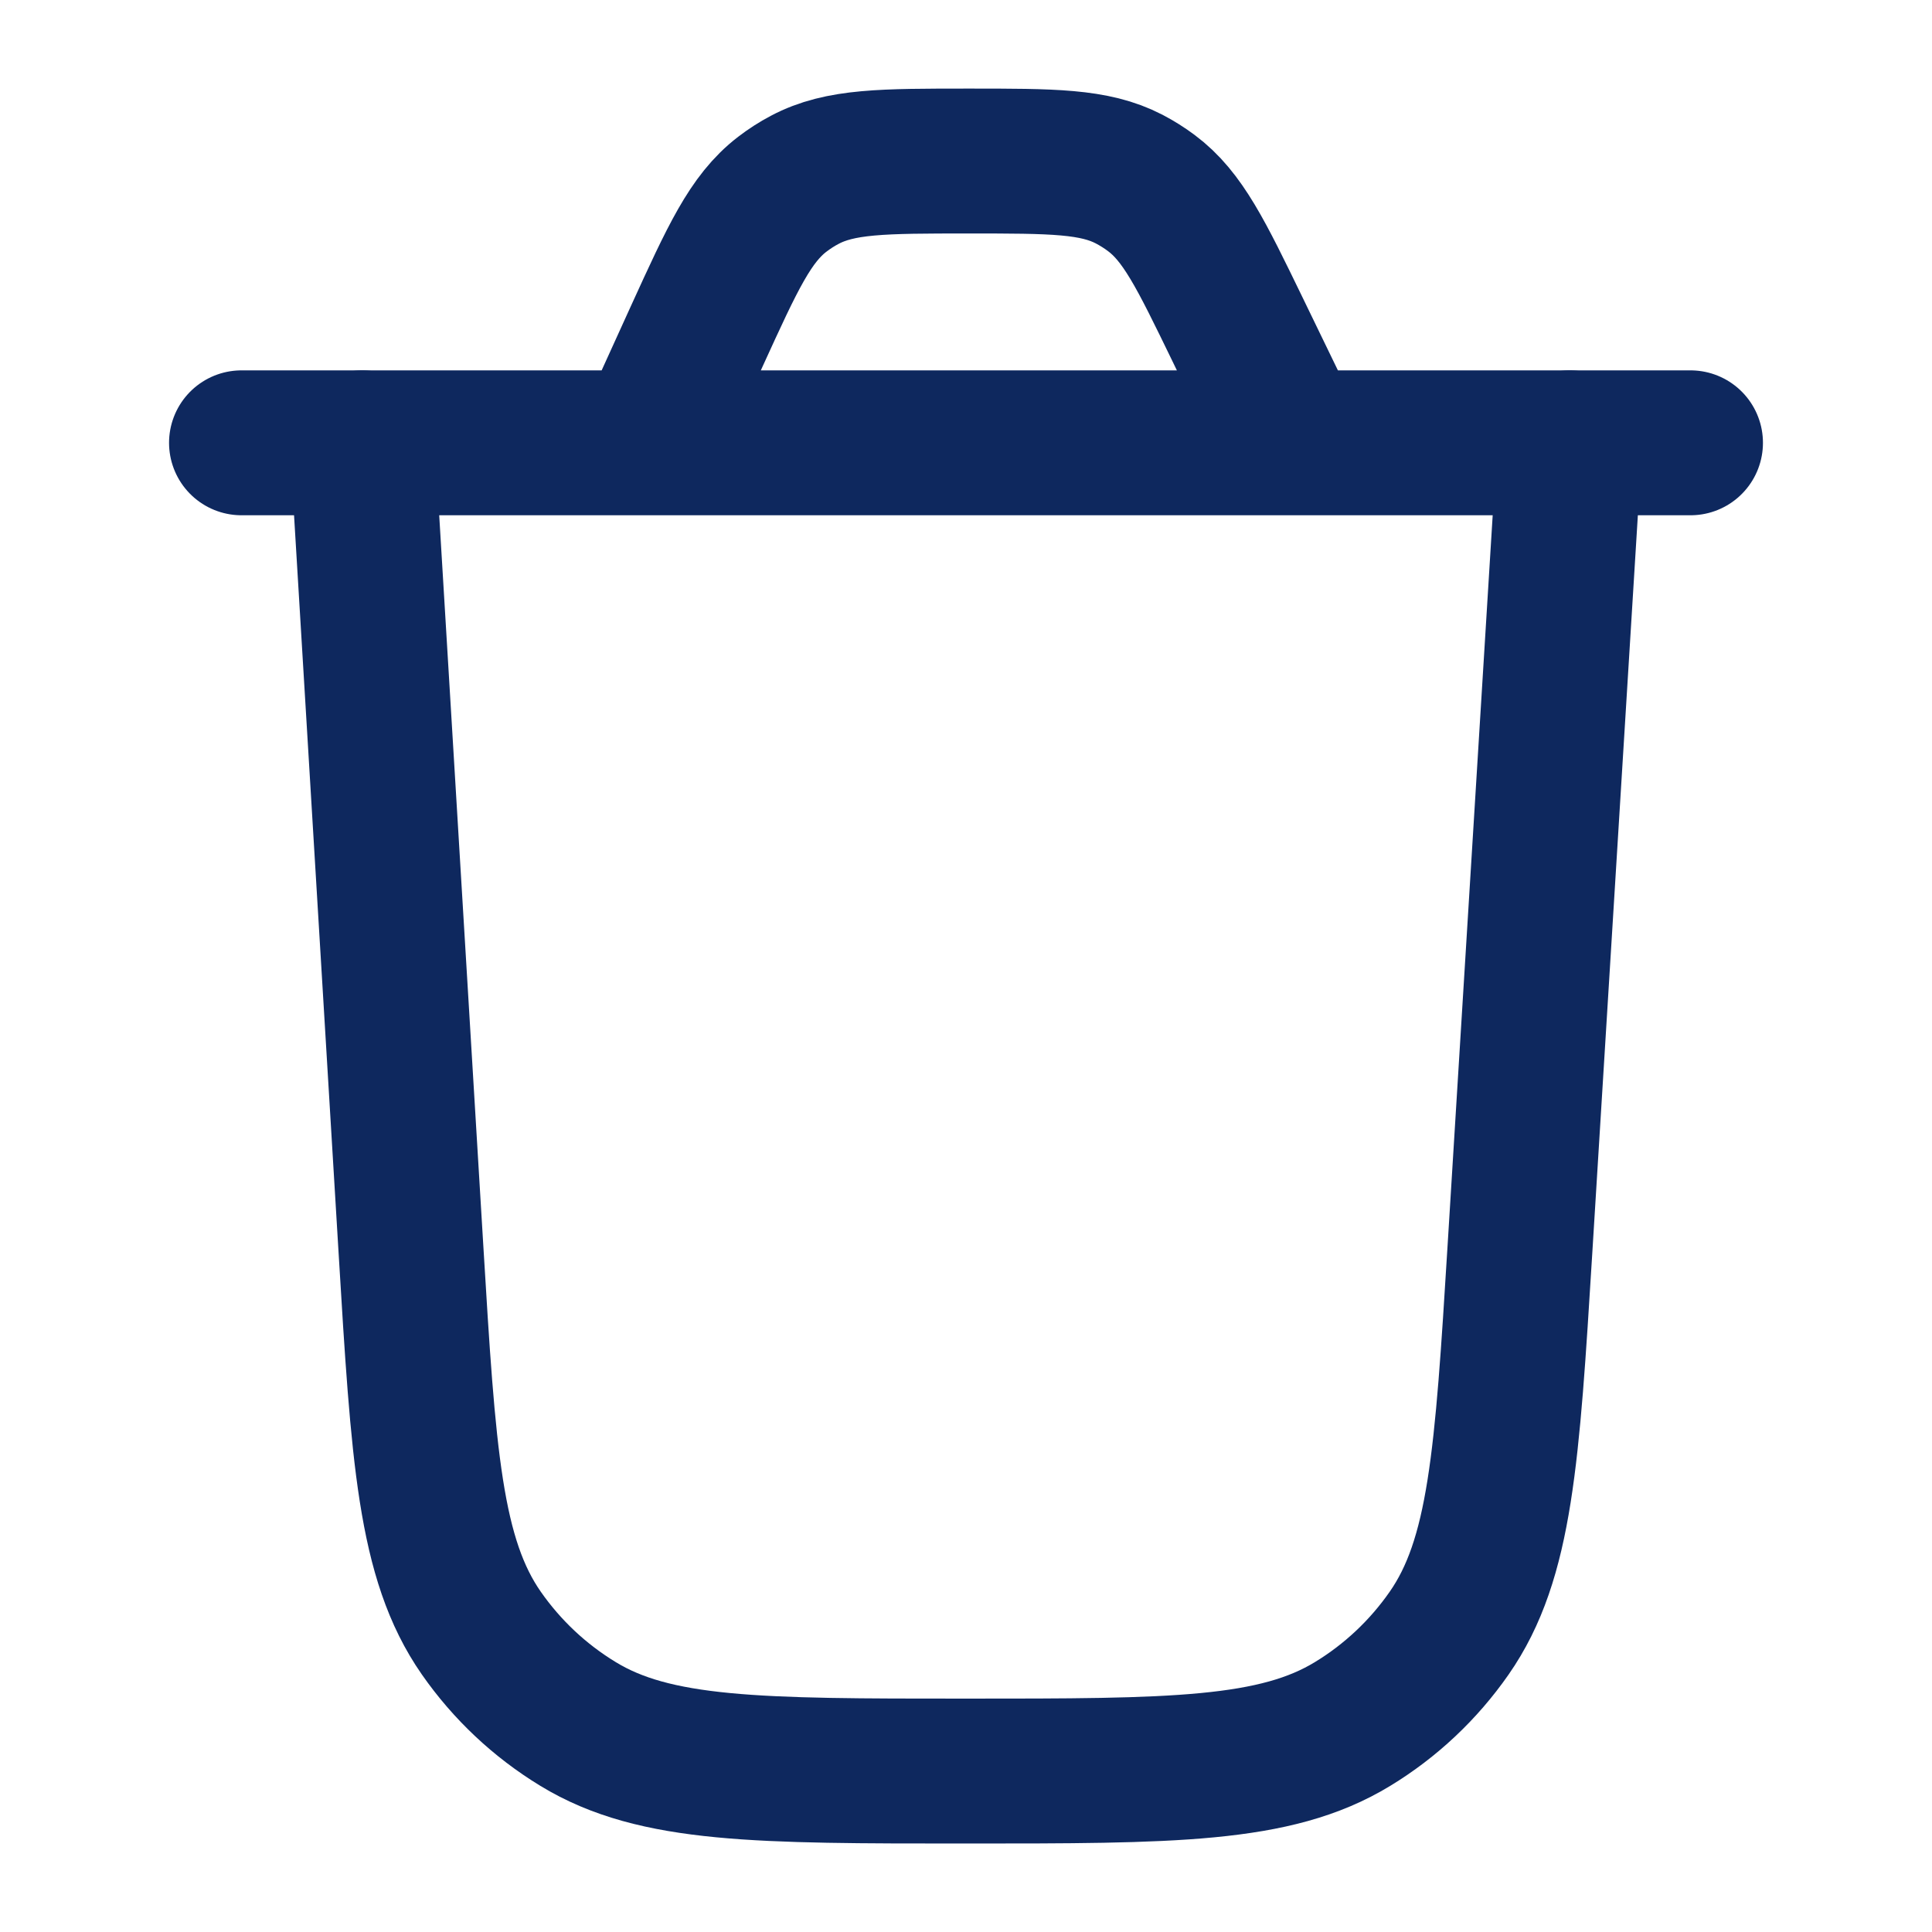
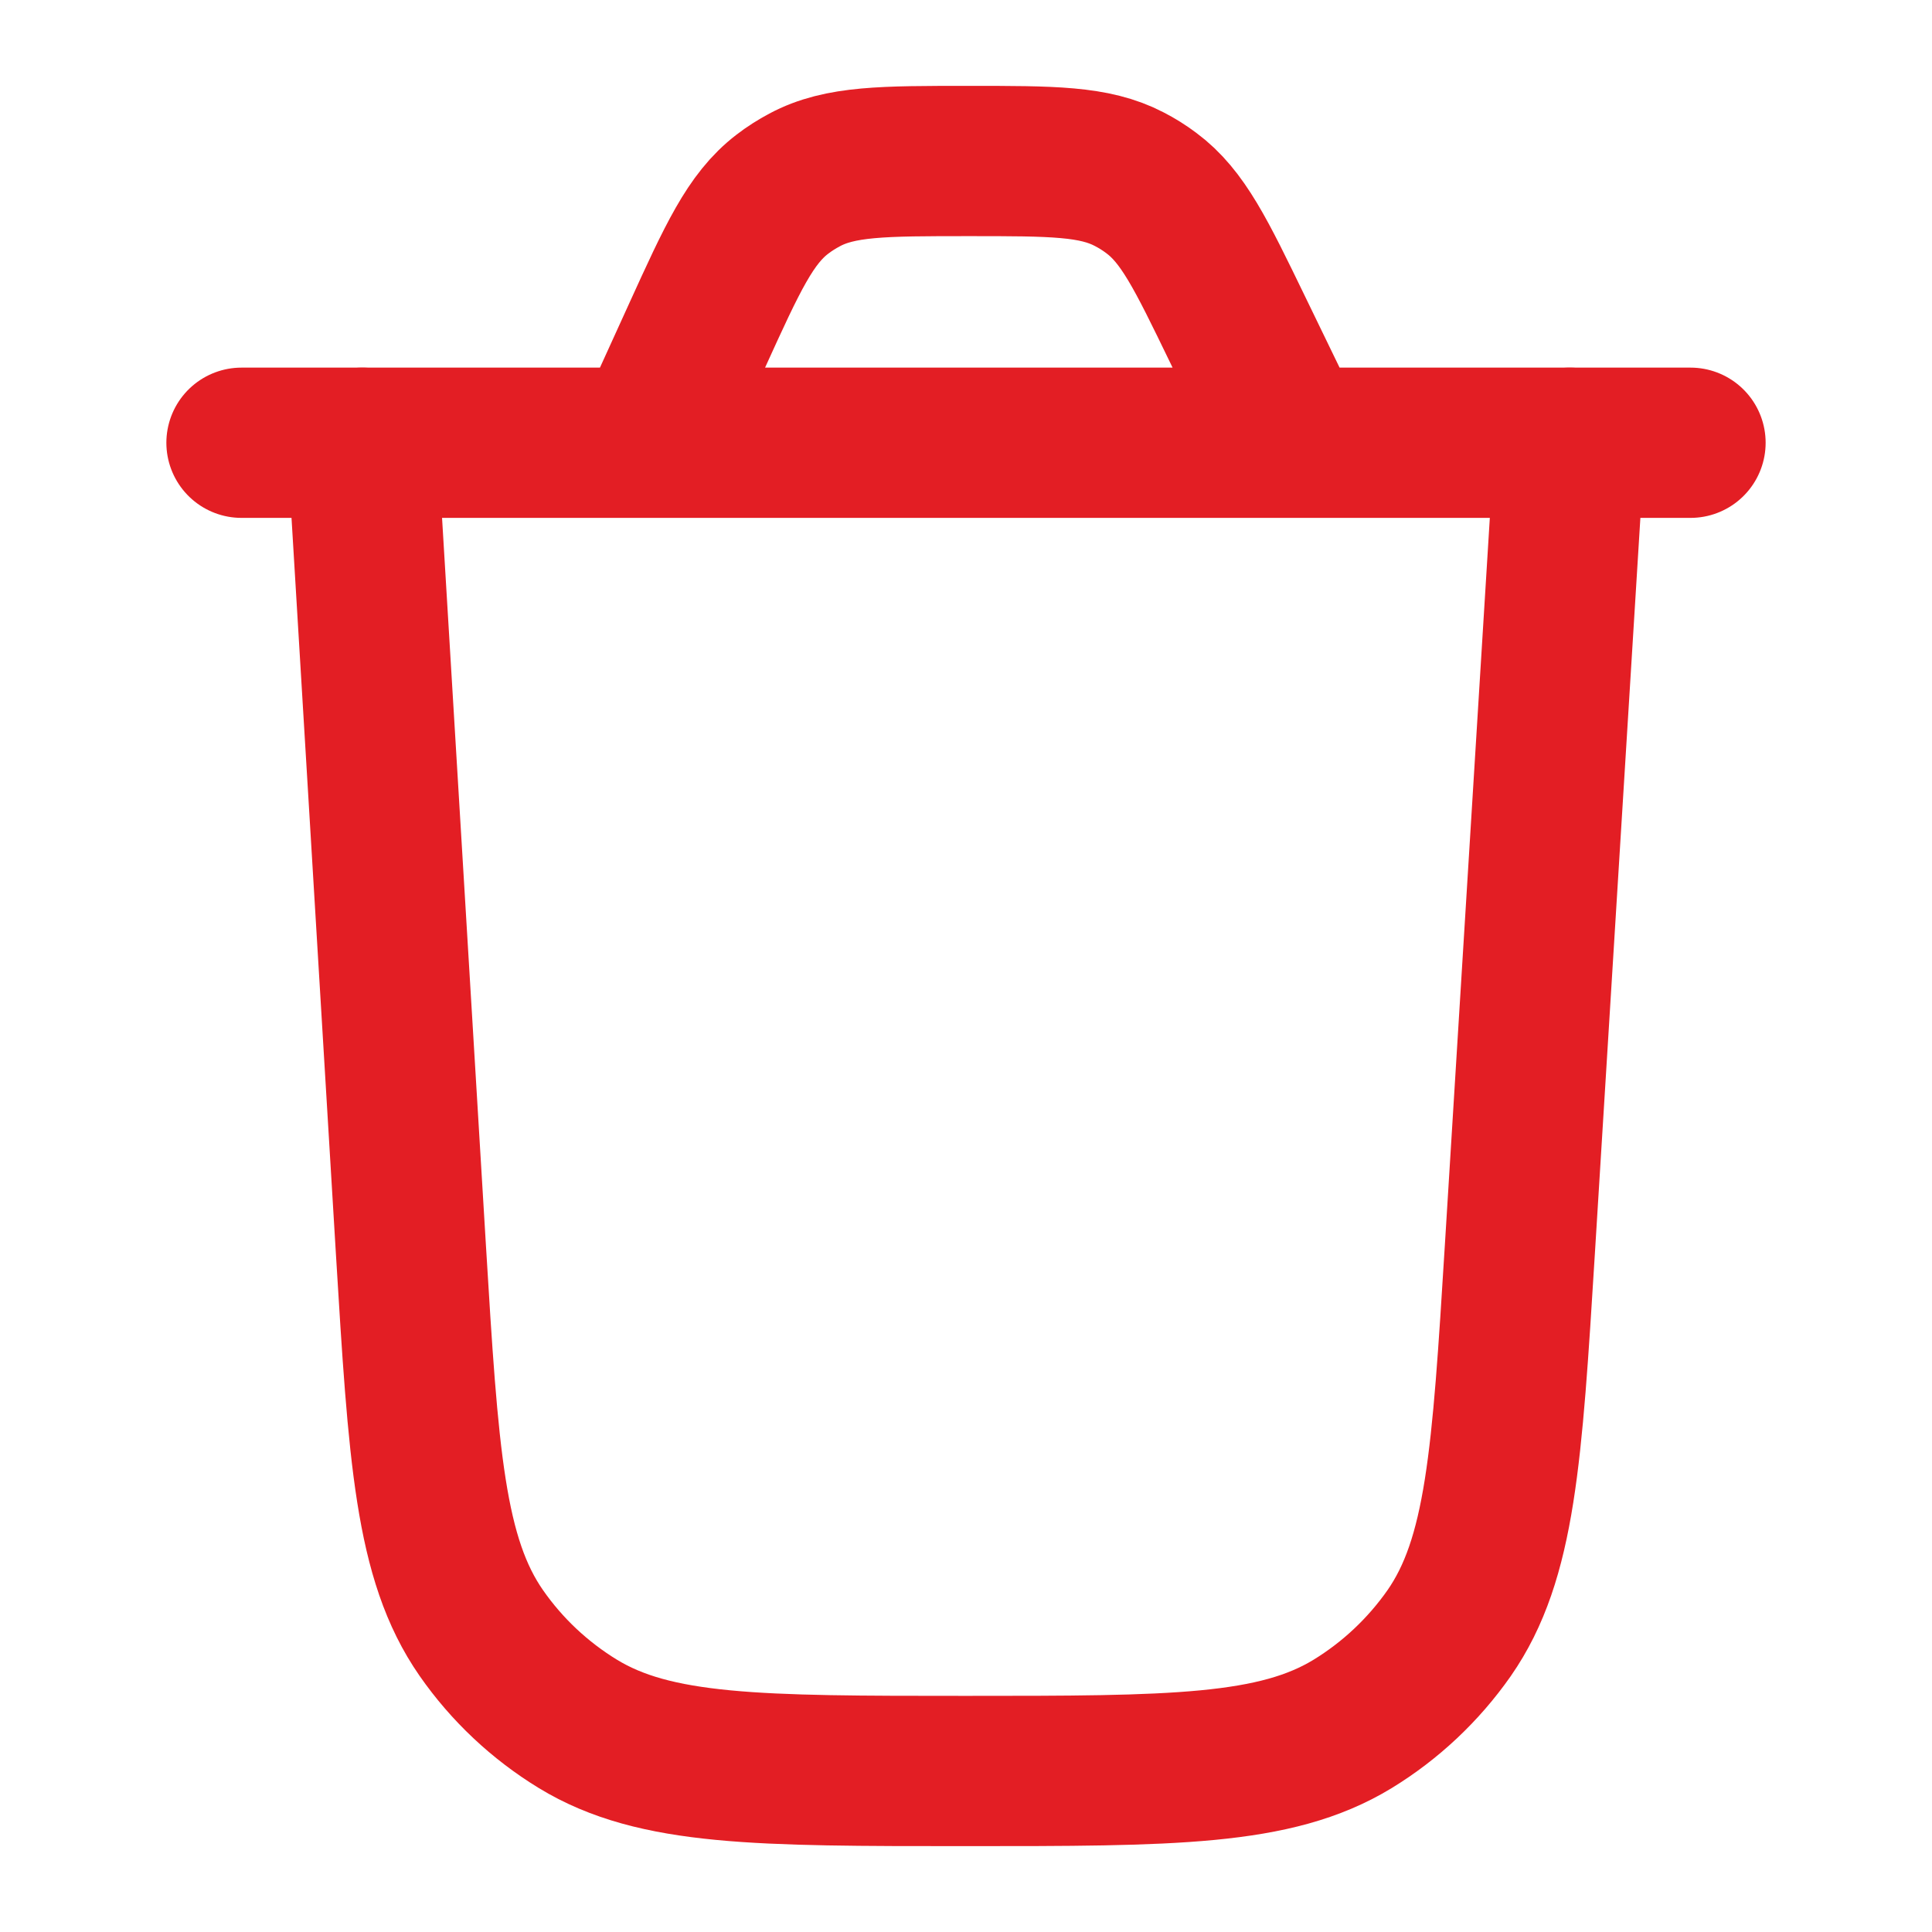
- <svg xmlns="http://www.w3.org/2000/svg" width="20" height="20" viewBox="0 0 20 20" fill="none">
+ <svg xmlns="http://www.w3.org/2000/svg" width="18" height="18" viewBox="0 0 18 18" fill="none">
  <g id="delete-01">
    <g id="elements">
-       <path id="Rectangle 980" d="M16.25 4.584L15.734 12.938C15.602 15.073 15.536 16.14 15.001 16.907C14.736 17.287 14.396 17.607 14.001 17.847C13.202 18.334 12.133 18.334 9.994 18.334C7.853 18.334 6.782 18.334 5.983 17.846C5.587 17.605 5.247 17.285 4.982 16.905C4.447 16.136 4.383 15.067 4.254 12.93L3.75 4.584" stroke="#0E285E" stroke-width="1.5" stroke-linecap="round" />
-       <path id="Vector" d="M2.5 4.584H17.5M13.38 4.584L12.811 3.41C12.433 2.631 12.244 2.241 11.918 1.998C11.846 1.944 11.769 1.896 11.689 1.854C11.328 1.667 10.895 1.667 10.029 1.667C9.141 1.667 8.697 1.667 8.33 1.862C8.248 1.905 8.171 1.955 8.098 2.011C7.768 2.264 7.584 2.668 7.215 3.476L6.711 4.584" stroke="#0E285E" stroke-width="1.5" stroke-linecap="round" />
+       <path id="Rectangle 980" d="M14.625 4.125L14.16 11.644C14.041 13.565 13.982 14.525 13.501 15.216C13.262 15.557 12.956 15.845 12.601 16.062C11.882 16.5 10.919 16.5 8.995 16.5C7.067 16.5 6.104 16.5 5.384 16.061C5.029 15.844 4.722 15.556 4.484 15.214C4.003 14.522 3.945 13.56 3.828 11.636L3.375 4.125" stroke="#E31E24" stroke-width="1.4" stroke-linecap="round" />
+       <path id="Vector" d="M2.25 4.125H15.75M12.042 4.125L11.53 3.069C11.19 2.367 11.02 2.016 10.726 1.798C10.661 1.749 10.592 1.706 10.52 1.669C10.195 1.5 9.806 1.5 9.026 1.5C8.227 1.5 7.827 1.5 7.497 1.676C7.424 1.715 7.354 1.759 7.288 1.81C6.991 2.038 6.825 2.401 6.494 3.128L6.04 4.125" stroke="#E31E24" stroke-width="1.4" stroke-linecap="round" />
    </g>
  </g>
</svg>
